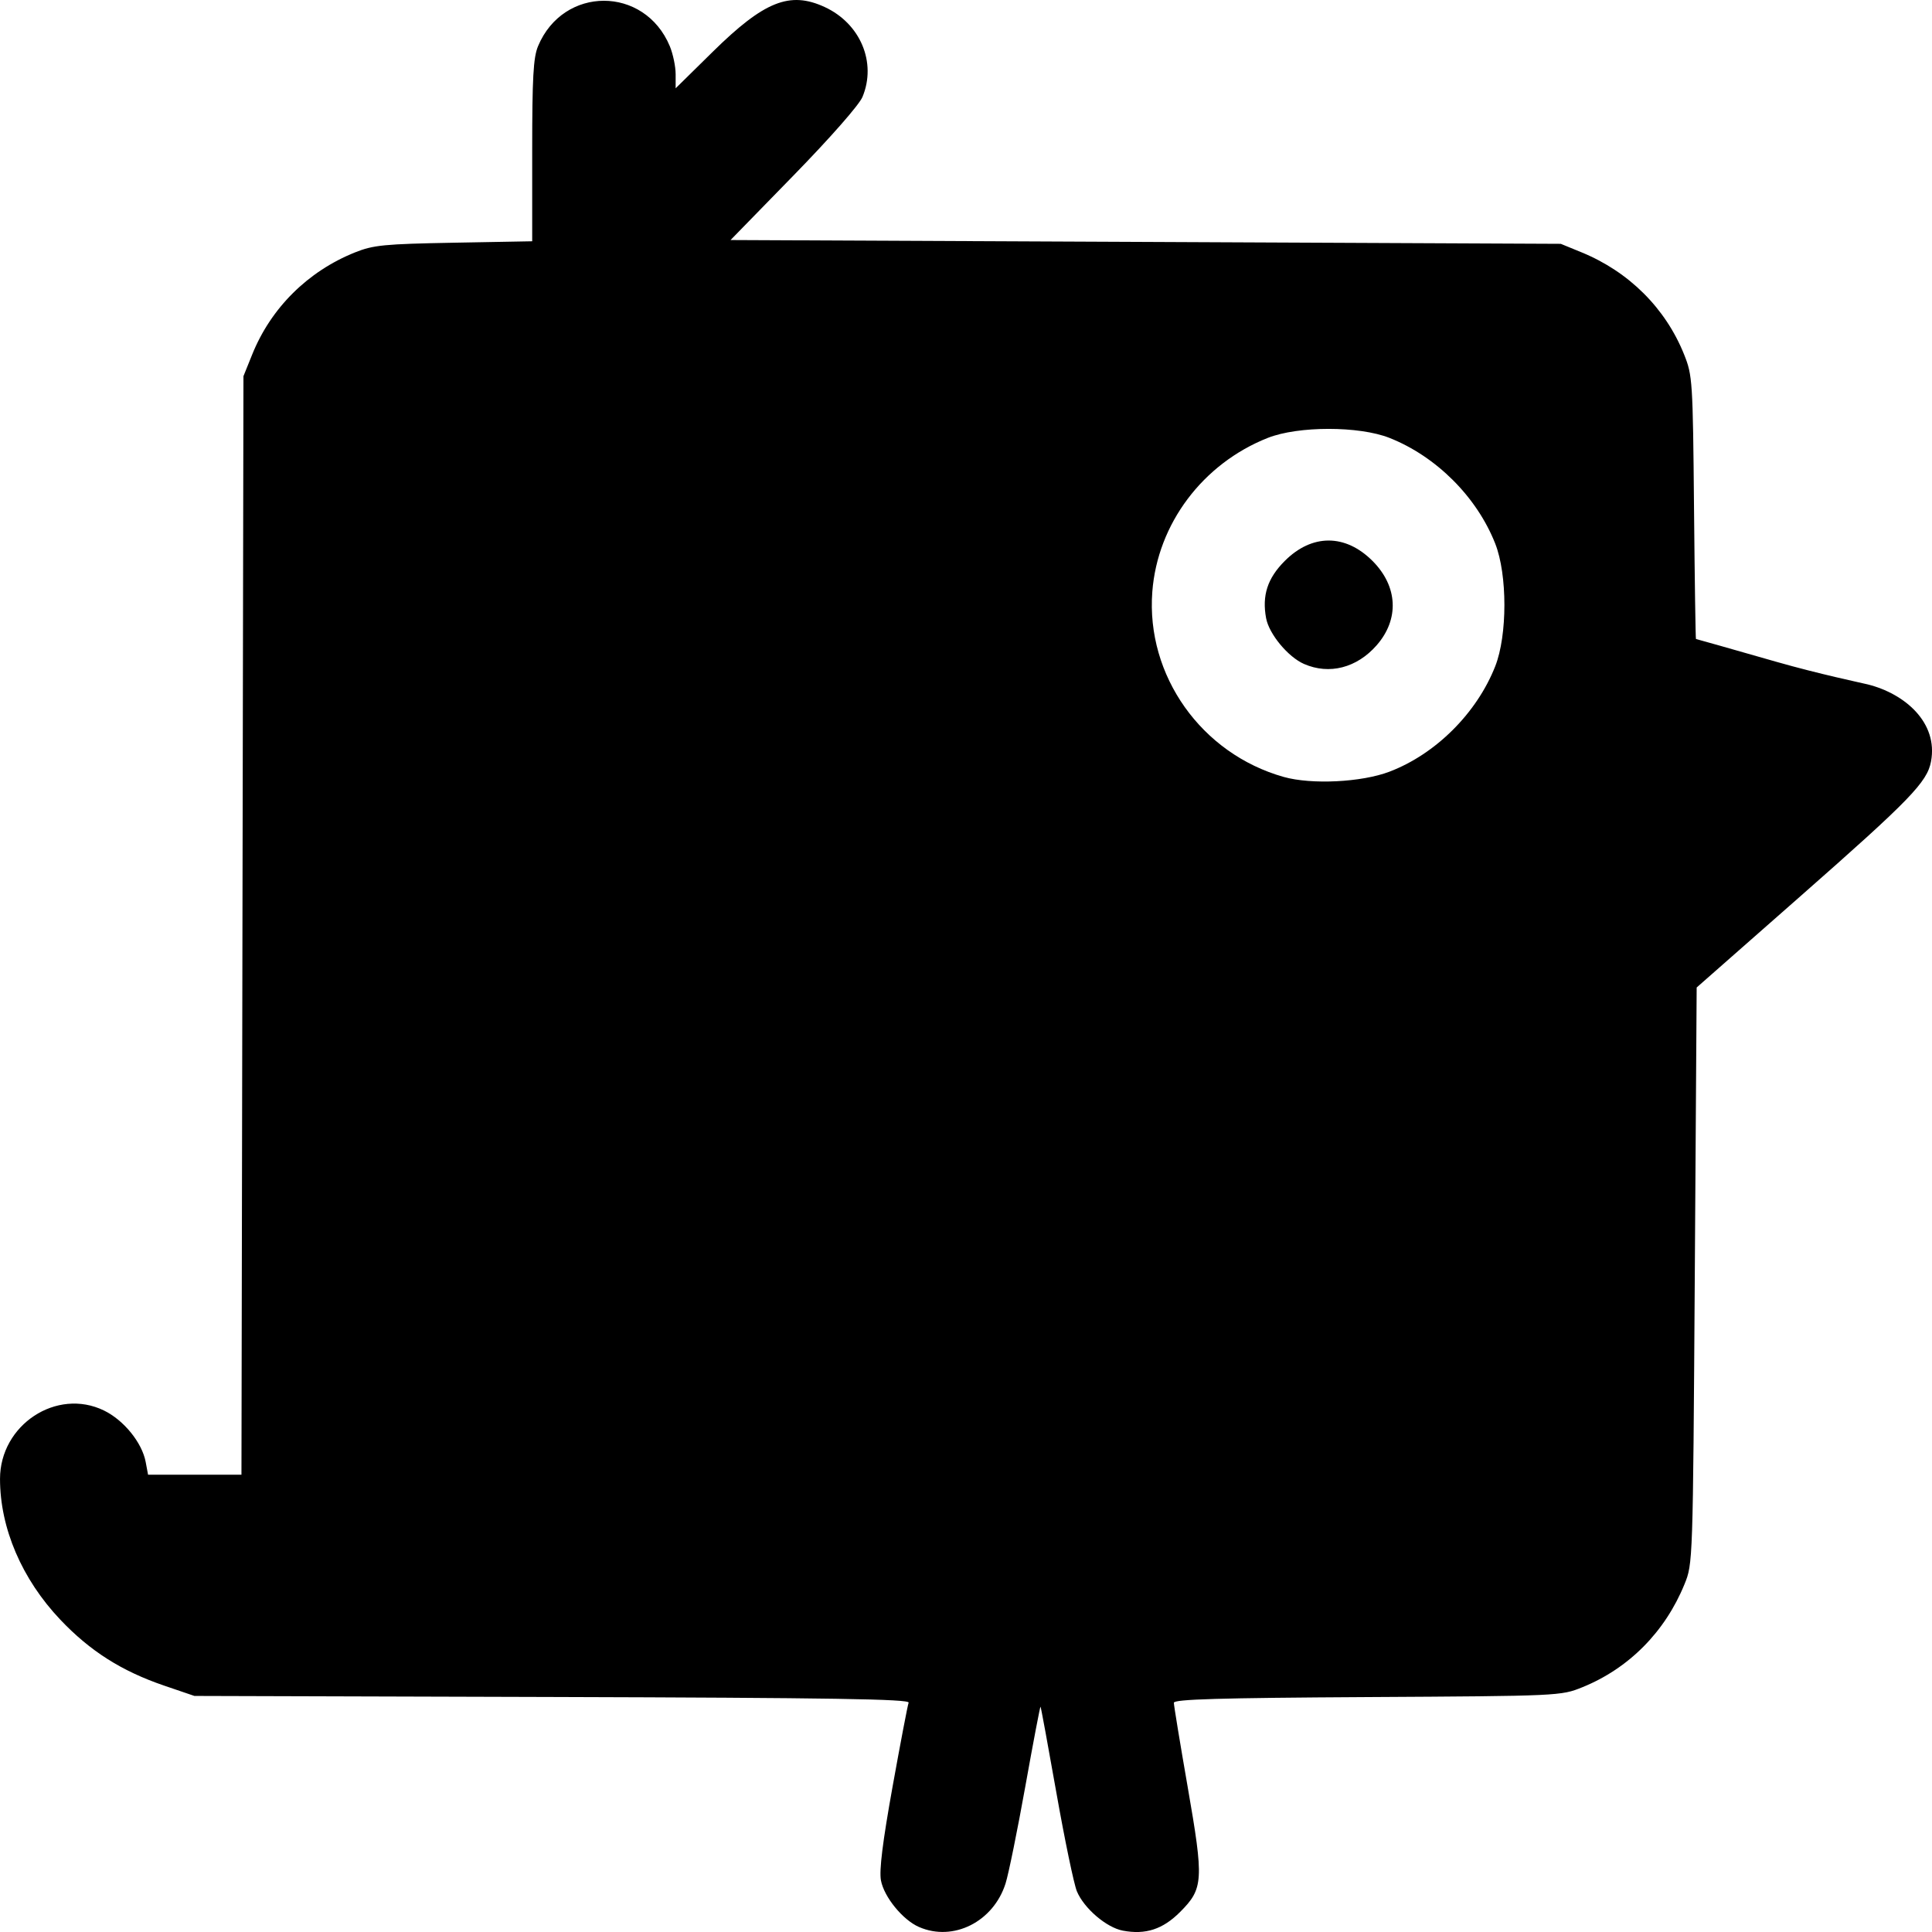
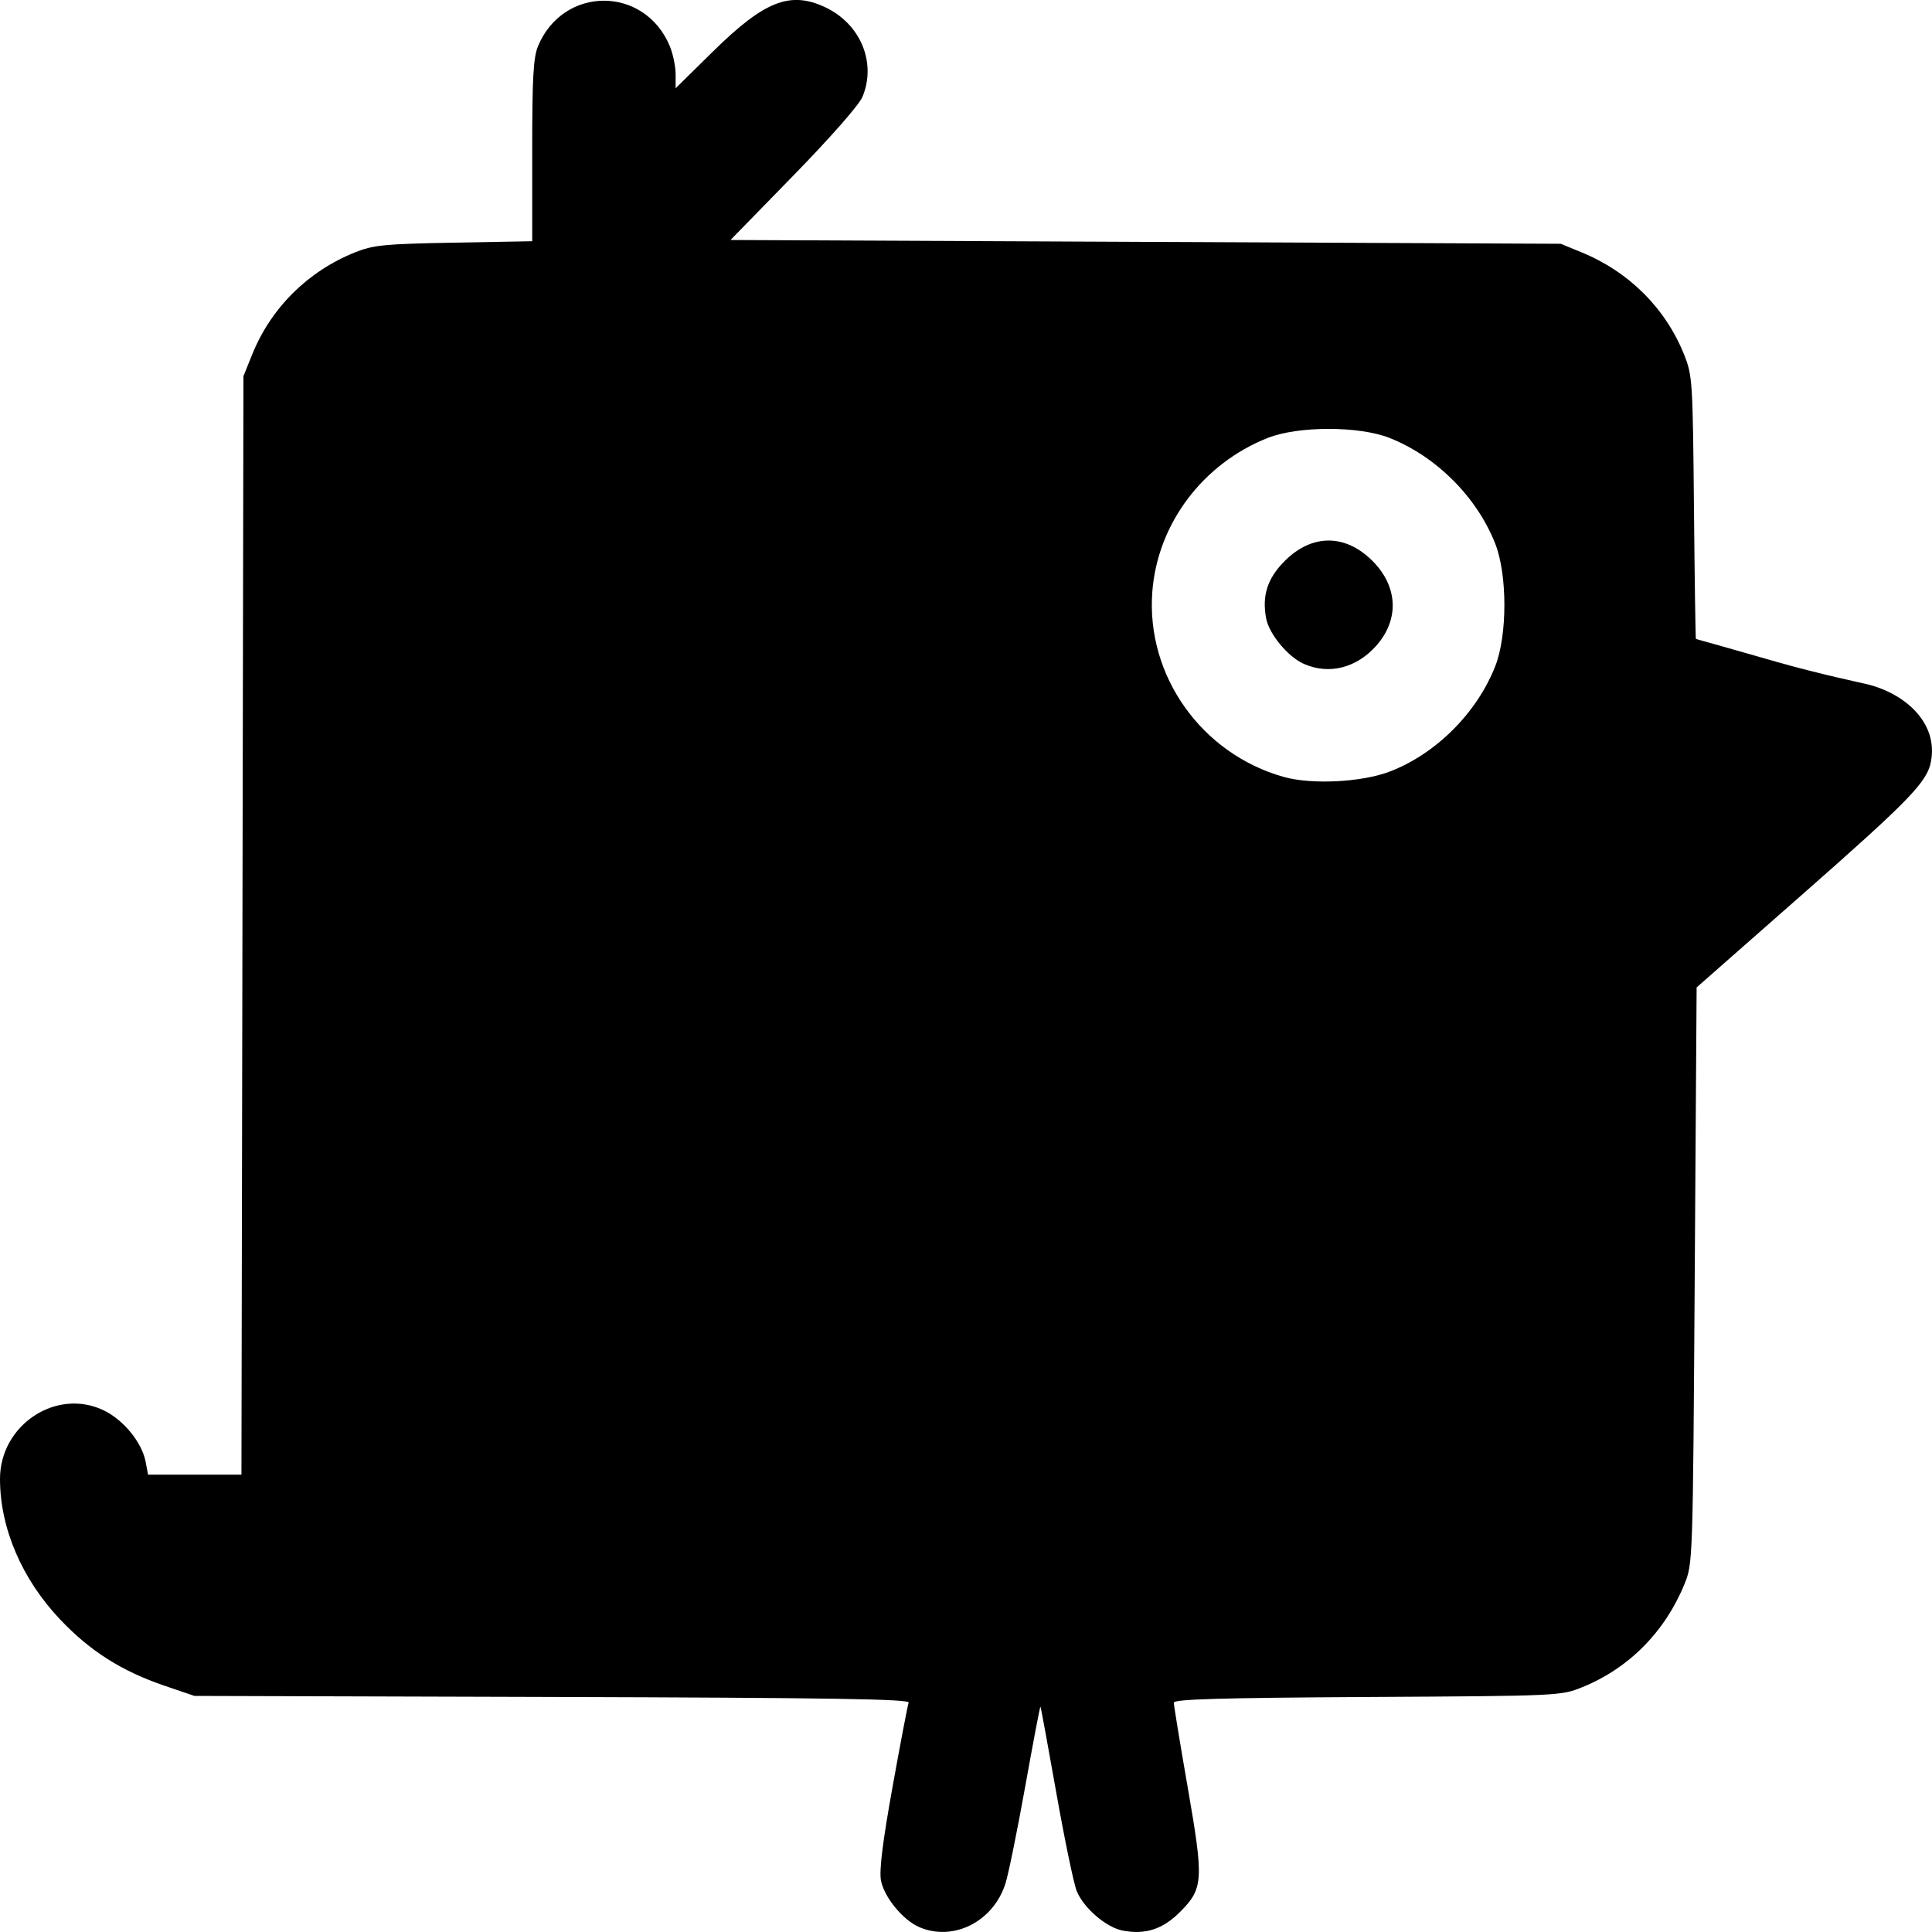
- <svg xmlns="http://www.w3.org/2000/svg" width="135.467mm" height="135.467mm" viewBox="0 0 135.467 135.467" version="1.1" id="svg8">
+ <svg xmlns="http://www.w3.org/2000/svg" width="100" height="100" viewBox="0 0 100 100" version="1.1" id="svg8">
  <defs id="defs2" />
-   <g id="layer1" transform="translate(-474.7547,-86.79847)">
-     <path style="fill:#000000;stroke-width:0.265" d="m 539.194,221.916 c -1.141,-0.498 -2.452,-2.103 -2.67,-3.27 -0.13,-0.695 0.118,-2.695 0.815,-6.568 0.551,-3.063 1.058,-5.715 1.126,-5.893 0.097,-0.253 -5.351,-0.34 -24.978,-0.398 l -25.102,-0.074 -2.117,-0.722 c -2.987,-1.019 -5.198,-2.423 -7.287,-4.627 -2.694,-2.842 -4.225,-6.417 -4.225,-9.868 0,-3.792 3.969,-6.407 7.285,-4.798 1.393,0.676 2.675,2.255 2.928,3.608 l 0.168,0.897 h 3.274 3.274 l 0.07,-38.514 0.07,-38.514 0.612,-1.518 c 1.315,-3.263 3.898,-5.83 7.201,-7.157 1.293,-0.519 2.044,-0.593 6.941,-0.683 l 5.492,-0.101 v -6.349 c 0,-5.131 0.079,-6.538 0.41,-7.331 1.77,-4.245 7.467,-4.245 9.238,0 0.225,0.54 0.41,1.426 0.41,1.968 v 0.986 l 2.603,-2.562 c 3.605,-3.548 5.404,-4.267 7.851,-3.135 2.503,1.158 3.651,3.893 2.645,6.306 -0.232,0.556 -2.252,2.856 -4.824,5.493 l -4.425,4.537 29.107,0.133 29.107,0.133 1.45,0.594 c 3.33,1.365 5.896,3.919 7.198,7.168 0.587,1.465 0.612,1.838 0.694,10.732 0.047,5.068 0.108,9.214 0.136,9.214 0.028,0 2.552,0.716 5.608,1.591 3.057,0.875 5.962,1.476 6.426,1.591 2.628,0.653 4.957,2.689 4.448,5.407 -0.271,1.448 -1.467,2.682 -9.154,9.444 l -7.278,6.403 -0.132,20.198 c -0.132,20.163 -0.133,20.2 -0.725,21.65 -1.361,3.334 -3.906,5.9 -7.155,7.215 -1.505,0.609 -1.605,0.614 -15.079,0.691 -10.375,0.059 -13.565,0.153 -13.567,0.398 -0.002,0.176 0.434,2.829 0.967,5.894 1.144,6.573 1.11,7.134 -0.532,8.779 -1.211,1.213 -2.418,1.607 -4.01,1.307 -1.151,-0.216 -2.727,-1.565 -3.225,-2.759 -0.205,-0.492 -0.851,-3.594 -1.434,-6.894 -0.584,-3.3 -1.085,-6.024 -1.115,-6.054 -0.03,-0.03 -0.507,2.474 -1.061,5.564 -0.554,3.09 -1.179,6.164 -1.39,6.831 -0.848,2.686 -3.665,4.106 -6.066,3.057 z m 32.987,-81.01 c 3.239,-1.232 6.121,-4.105 7.415,-7.388 0.858,-2.177 0.858,-6.427 0,-8.604 -1.288,-3.269 -4.132,-6.112 -7.415,-7.411 -2.13,-0.843 -6.402,-0.843 -8.532,0 -4.563,1.806 -7.733,6.029 -8.097,10.785 -0.449,5.878 3.443,11.364 9.215,12.988 1.953,0.549 5.459,0.375 7.414,-0.369 z m -5.991,-7.552 c -1.117,-0.488 -2.45,-2.095 -2.658,-3.204 -0.299,-1.595 0.094,-2.805 1.305,-4.018 1.906,-1.91 4.251,-1.91 6.157,0 1.777,1.78 1.889,4.086 0.287,5.913 -1.391,1.587 -3.319,2.082 -5.091,1.309 z" id="path36" />
+   <g id="layer1" transform="translate(1096.4,261.9059)">
+     <path style="fill:#000000;stroke-width:0.196" d="m -1048.831,-162.164 c -0.843,-0.368 -1.81,-1.552 -1.971,-2.414 -0.096,-0.513 0.087,-1.99 0.602,-4.849 0.407,-2.261 0.781,-4.219 0.831,-4.35 0.071,-0.187 -3.95,-0.251 -18.439,-0.294 l -18.53,-0.055 -1.563,-0.533 c -2.205,-0.752 -3.837,-1.789 -5.38,-3.416 -1.989,-2.098 -3.119,-4.737 -3.119,-7.285 0,-2.8 2.93,-4.729 5.377,-3.542 1.028,0.499 1.974,1.664 2.162,2.663 l 0.124,0.662 h 2.417 2.417 l 0.052,-28.43 0.052,-28.43 0.452,-1.121 c 0.971,-2.408 2.878,-4.303 5.316,-5.283 0.954,-0.383 1.509,-0.438 5.124,-0.505 l 4.054,-0.074 v -4.687 c 0,-3.787 0.058,-4.826 0.302,-5.412 1.307,-3.134 5.512,-3.134 6.819,0 0.166,0.399 0.302,1.053 0.302,1.453 v 0.728 l 1.921,-1.891 c 2.661,-2.619 3.989,-3.15 5.796,-2.314 1.848,0.855 2.695,2.874 1.952,4.655 -0.171,0.41 -1.662,2.108 -3.561,4.055 l -3.267,3.349 21.486,0.098 21.486,0.098 1.07,0.439 c 2.458,1.007 4.352,2.893 5.314,5.292 0.434,1.082 0.451,1.357 0.512,7.922 0.035,3.741 0.08,6.802 0.101,6.802 0.021,0 1.883,0.528 4.14,1.174 2.256,0.646 4.401,1.089 4.744,1.174 1.94,0.482 3.659,1.985 3.283,3.991 -0.2,1.069 -1.083,1.98 -6.757,6.971 l -5.373,4.726 -0.098,14.91 c -0.097,14.884 -0.098,14.912 -0.535,15.982 -1.005,2.461 -2.883,4.355 -5.282,5.326 -1.111,0.45 -1.185,0.453 -11.131,0.51 -7.659,0.044 -10.013,0.113 -10.015,0.294 0,0.13 0.32,2.088 0.714,4.351 0.845,4.852 0.819,5.266 -0.393,6.481 -0.894,0.895 -1.785,1.186 -2.961,0.965 -0.85,-0.16 -2.013,-1.155 -2.381,-2.036 -0.151,-0.363 -0.628,-2.653 -1.059,-5.089 -0.431,-2.436 -0.801,-4.447 -0.823,-4.469 -0.022,-0.022 -0.374,1.826 -0.783,4.107 -0.409,2.281 -0.87,4.55 -1.026,5.043 -0.626,1.983 -2.705,3.031 -4.478,2.257 z m 24.35,-59.8 c 2.391,-0.91 4.519,-3.03 5.473,-5.454 0.633,-1.607 0.633,-4.744 0,-6.351 -0.951,-2.413 -3.05,-4.512 -5.473,-5.471 -1.573,-0.622 -4.726,-0.622 -6.298,0 -3.369,1.333 -5.709,4.45 -5.977,7.961 -0.332,4.339 2.541,8.389 6.802,9.587 1.442,0.406 4.03,0.277 5.473,-0.273 z m -4.423,-5.575 c -0.825,-0.36 -1.809,-1.546 -1.962,-2.365 -0.221,-1.177 0.07,-2.071 0.963,-2.966 1.407,-1.41 3.138,-1.41 4.545,0 1.311,1.314 1.394,3.016 0.212,4.365 -1.026,1.171 -2.45,1.537 -3.758,0.966 z" id="path36" />
  </g>
</svg>
